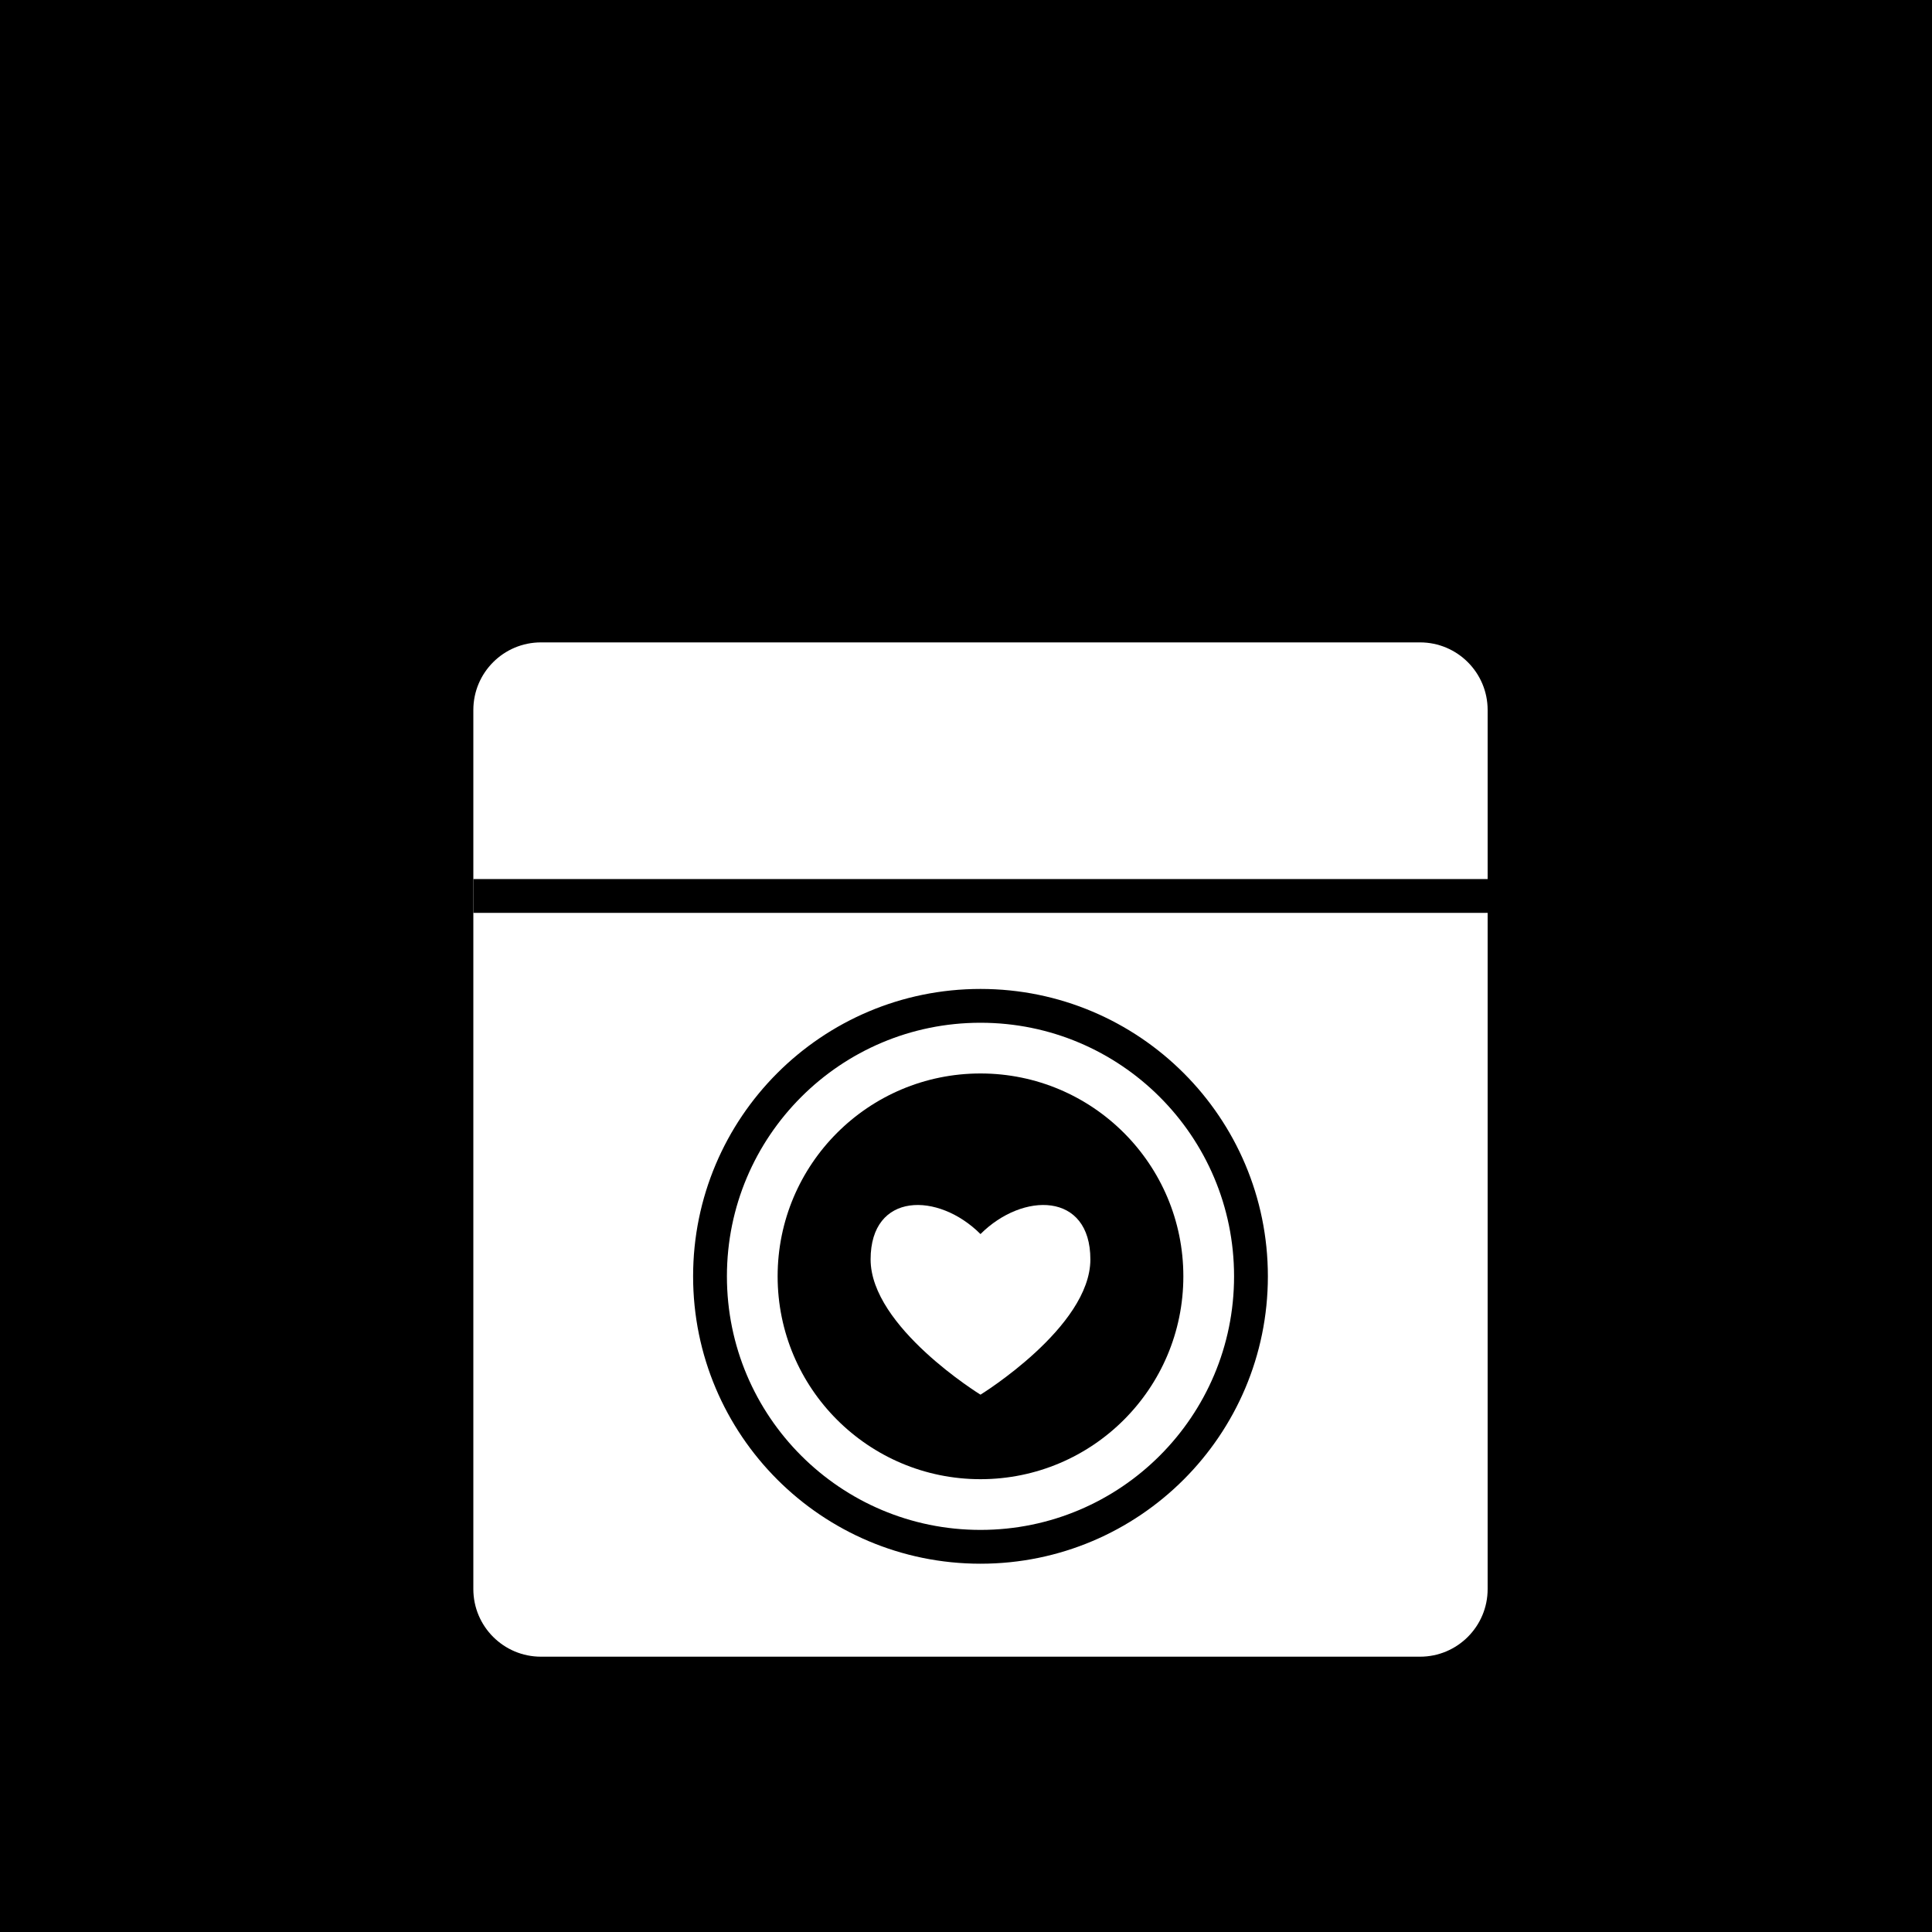
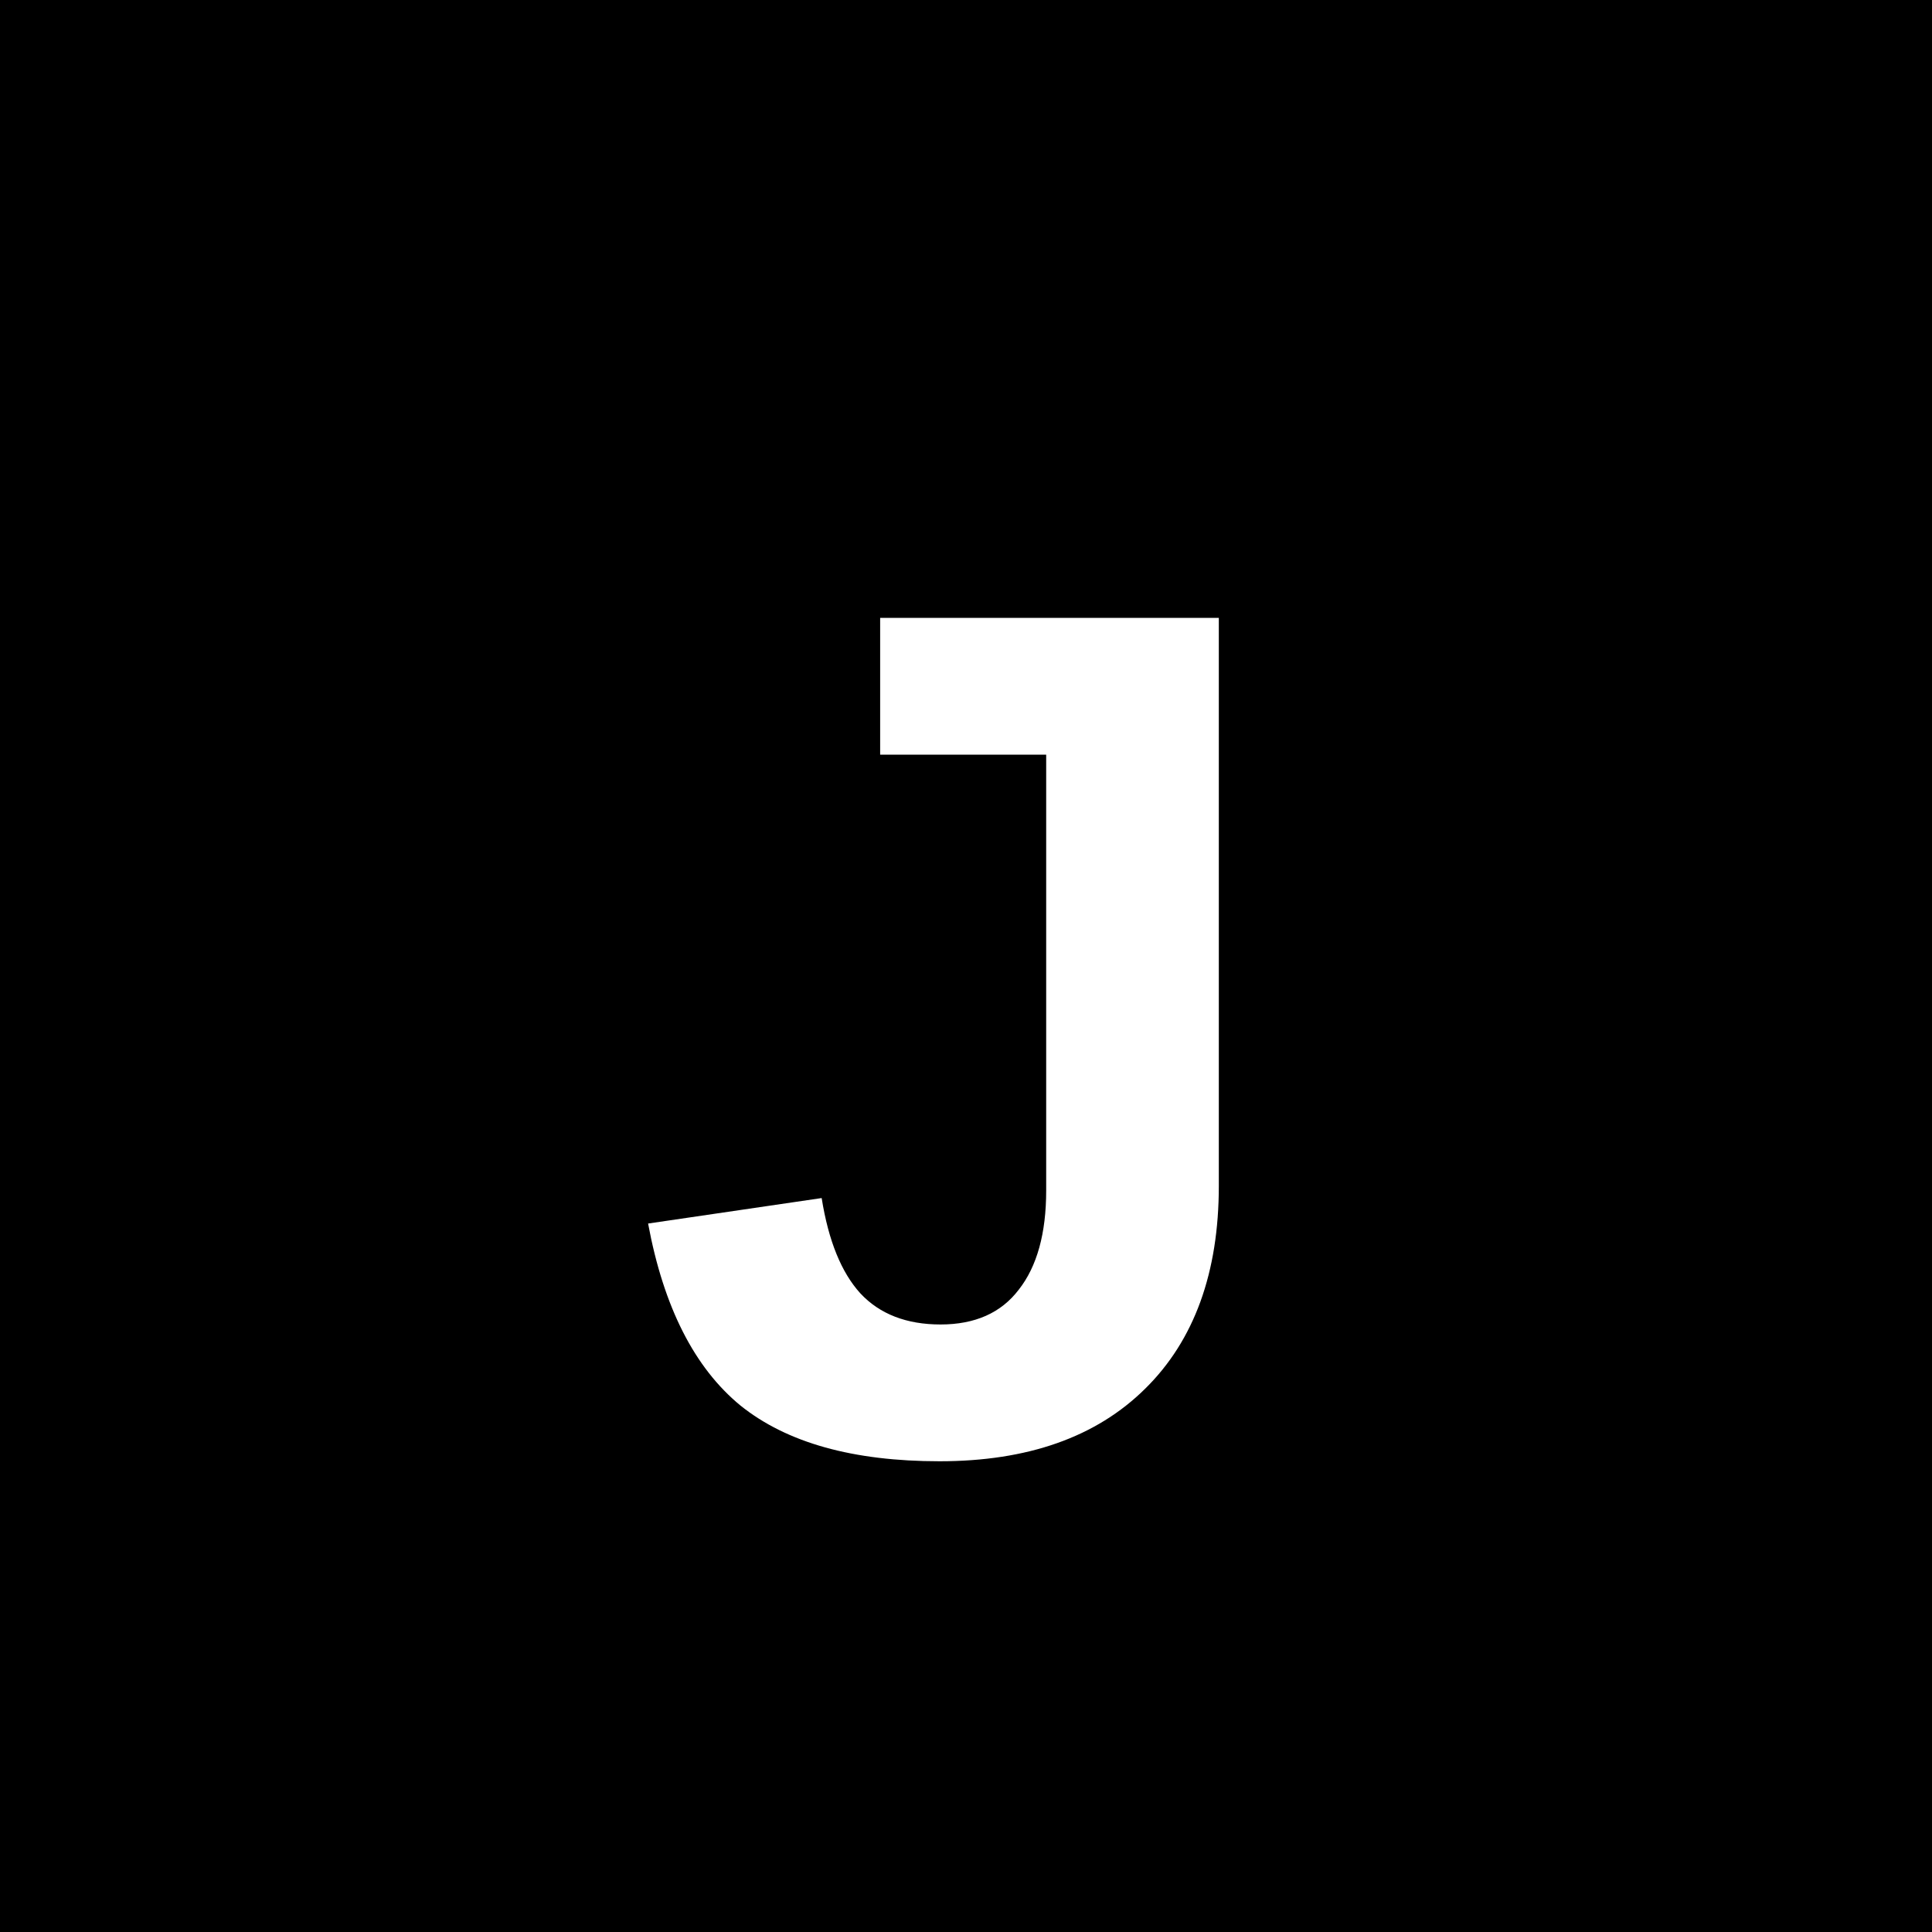
<svg xmlns="http://www.w3.org/2000/svg" viewBox="0 0 32 32">
  <rect x="0" y="0" width="32" height="32" fill="#000000" />
-   <g transform="scale(0.14) translate(16, 16)">
-     <rect x="40" y="60" width="120" height="120" rx="8" fill="#fff" />
-     <line x1="40" y1="90" x2="160" y2="90" stroke="#000" stroke-width="4" />
-     <circle cx="100" cy="135" r="32" fill="#fff" stroke="#000" stroke-width="4" />
-     <circle cx="100" cy="135" r="24" fill="#000" />
-     <path d="M100 130 C95 125, 87 125, 87 133 C87 141, 100 149, 100 149 C100 149, 113 141, 113 133 C113 125, 105 125, 100 130 Z" fill="#fff" />
-   </g>
+   <text x="16" y="24" font-family="Arial, sans-serif" font-size="20" font-weight="bold" fill="white" text-anchor="middle">J</text>
</svg>
